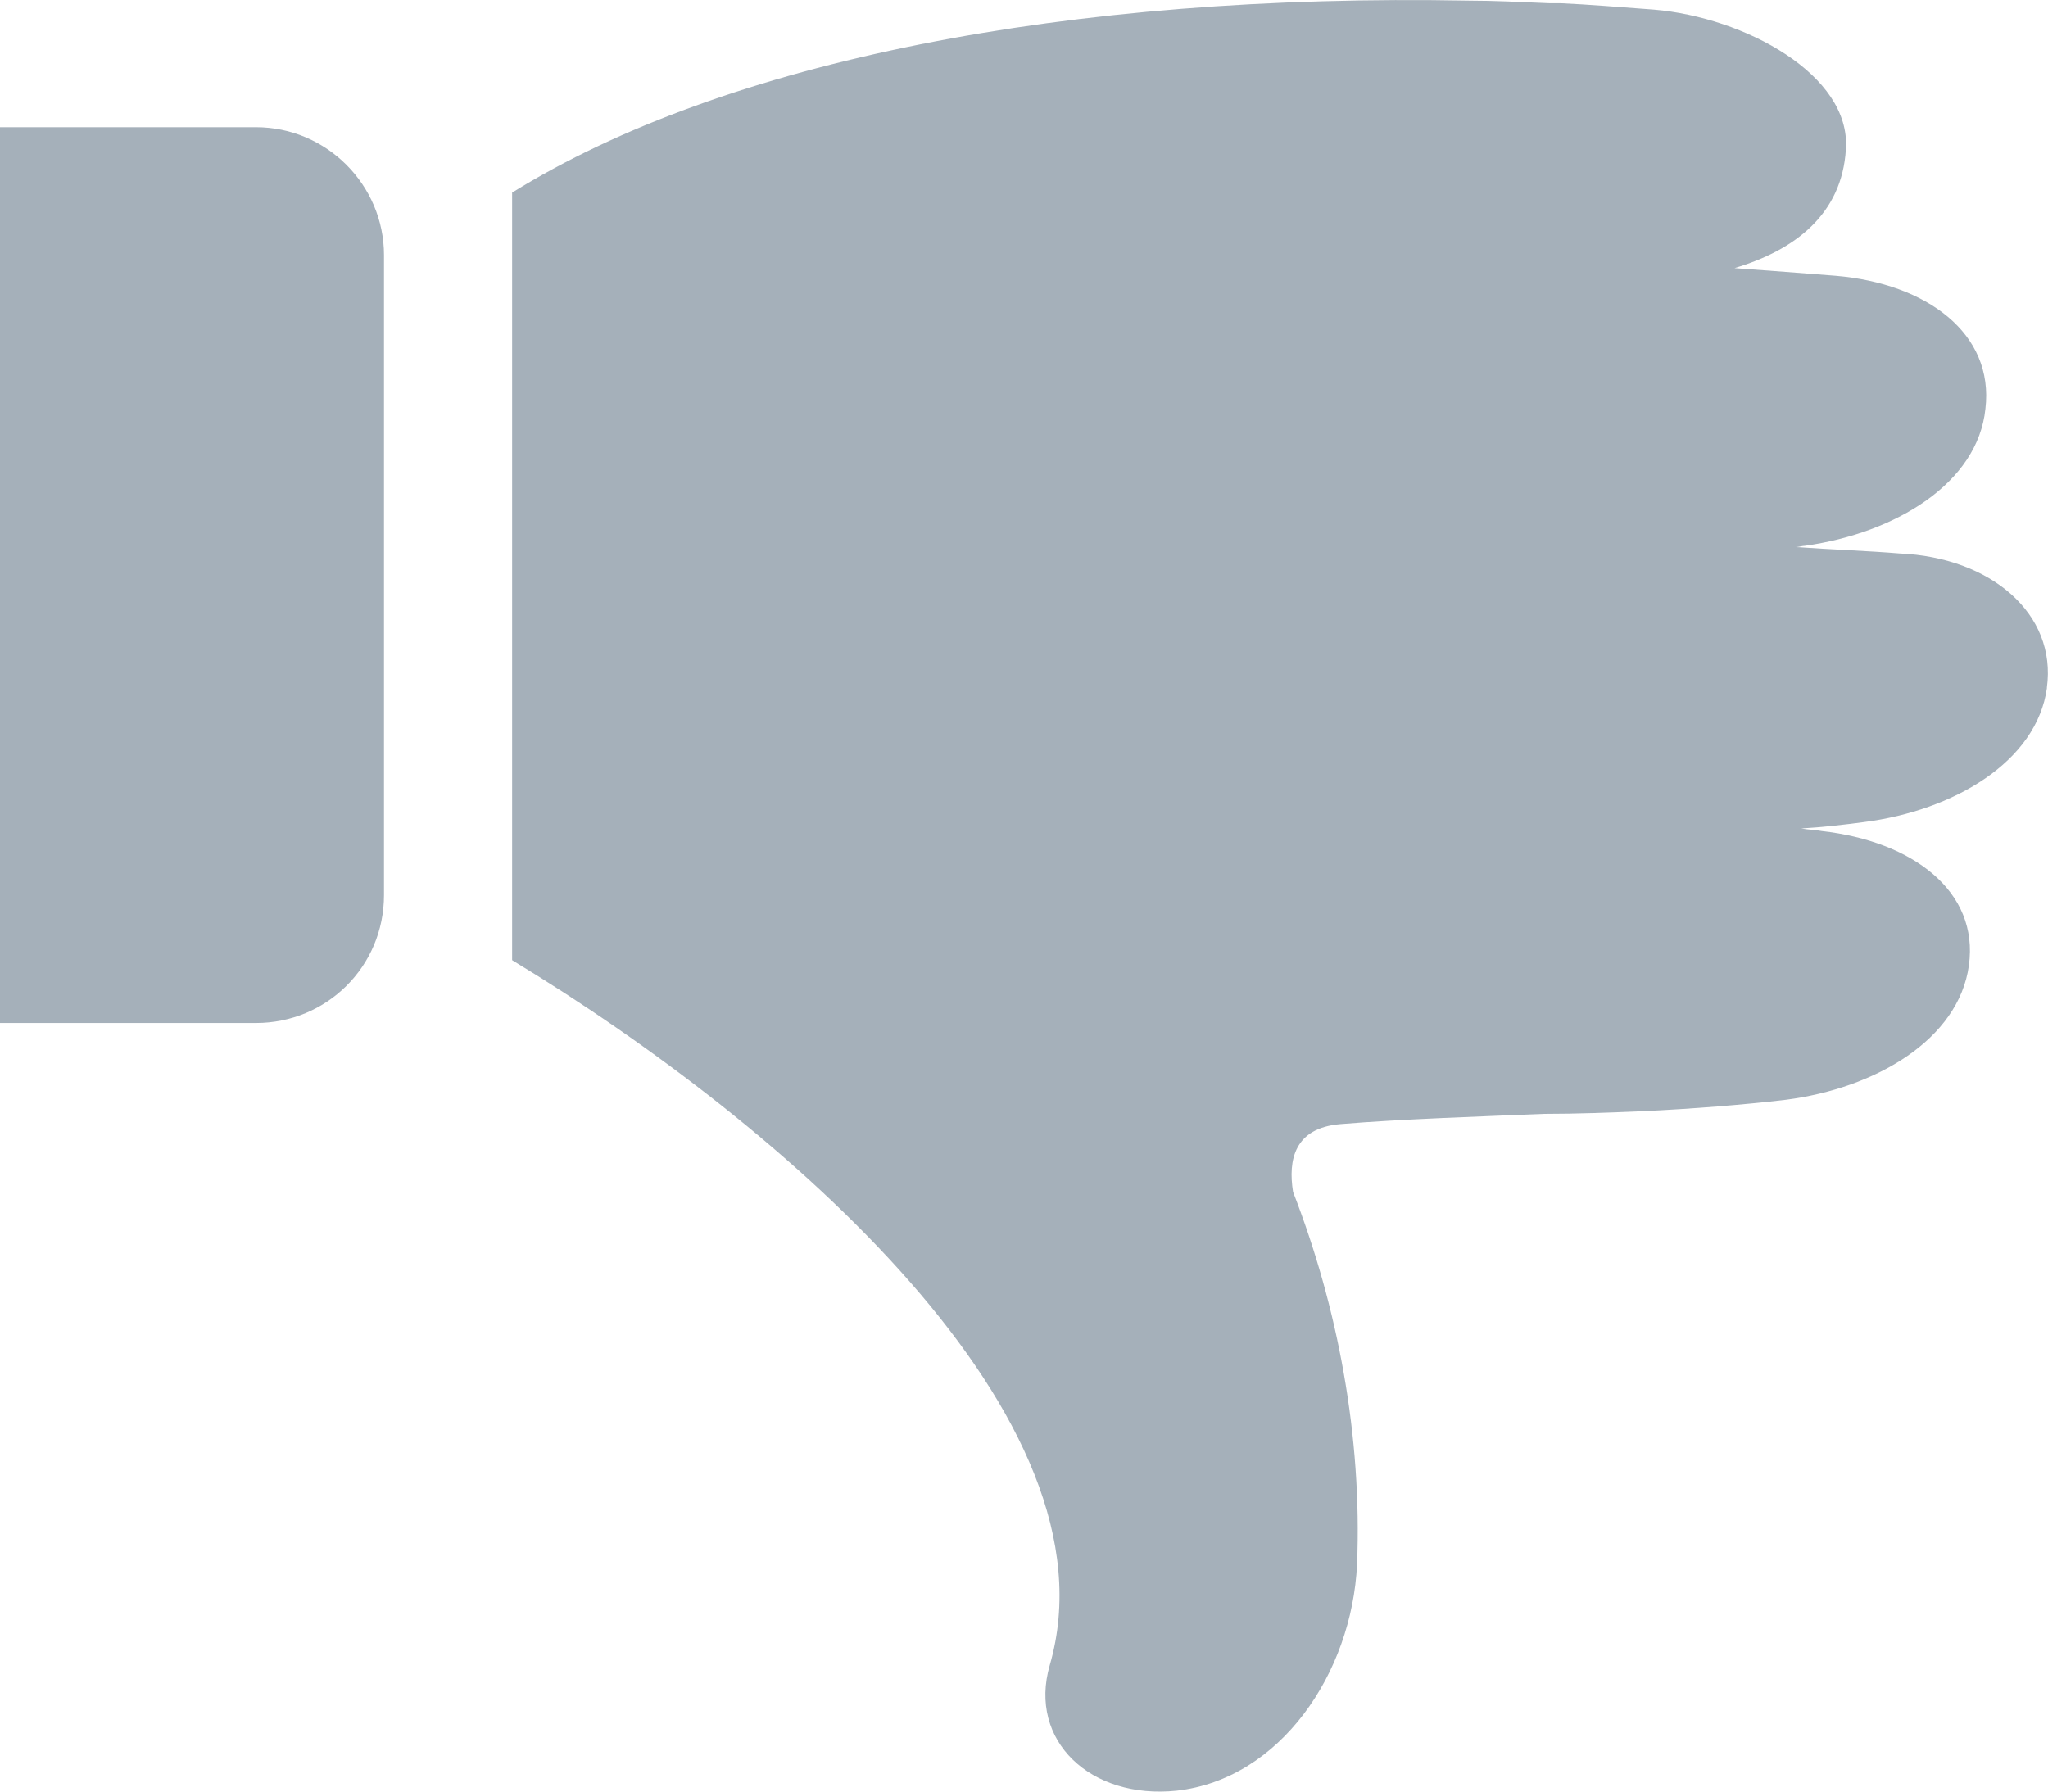
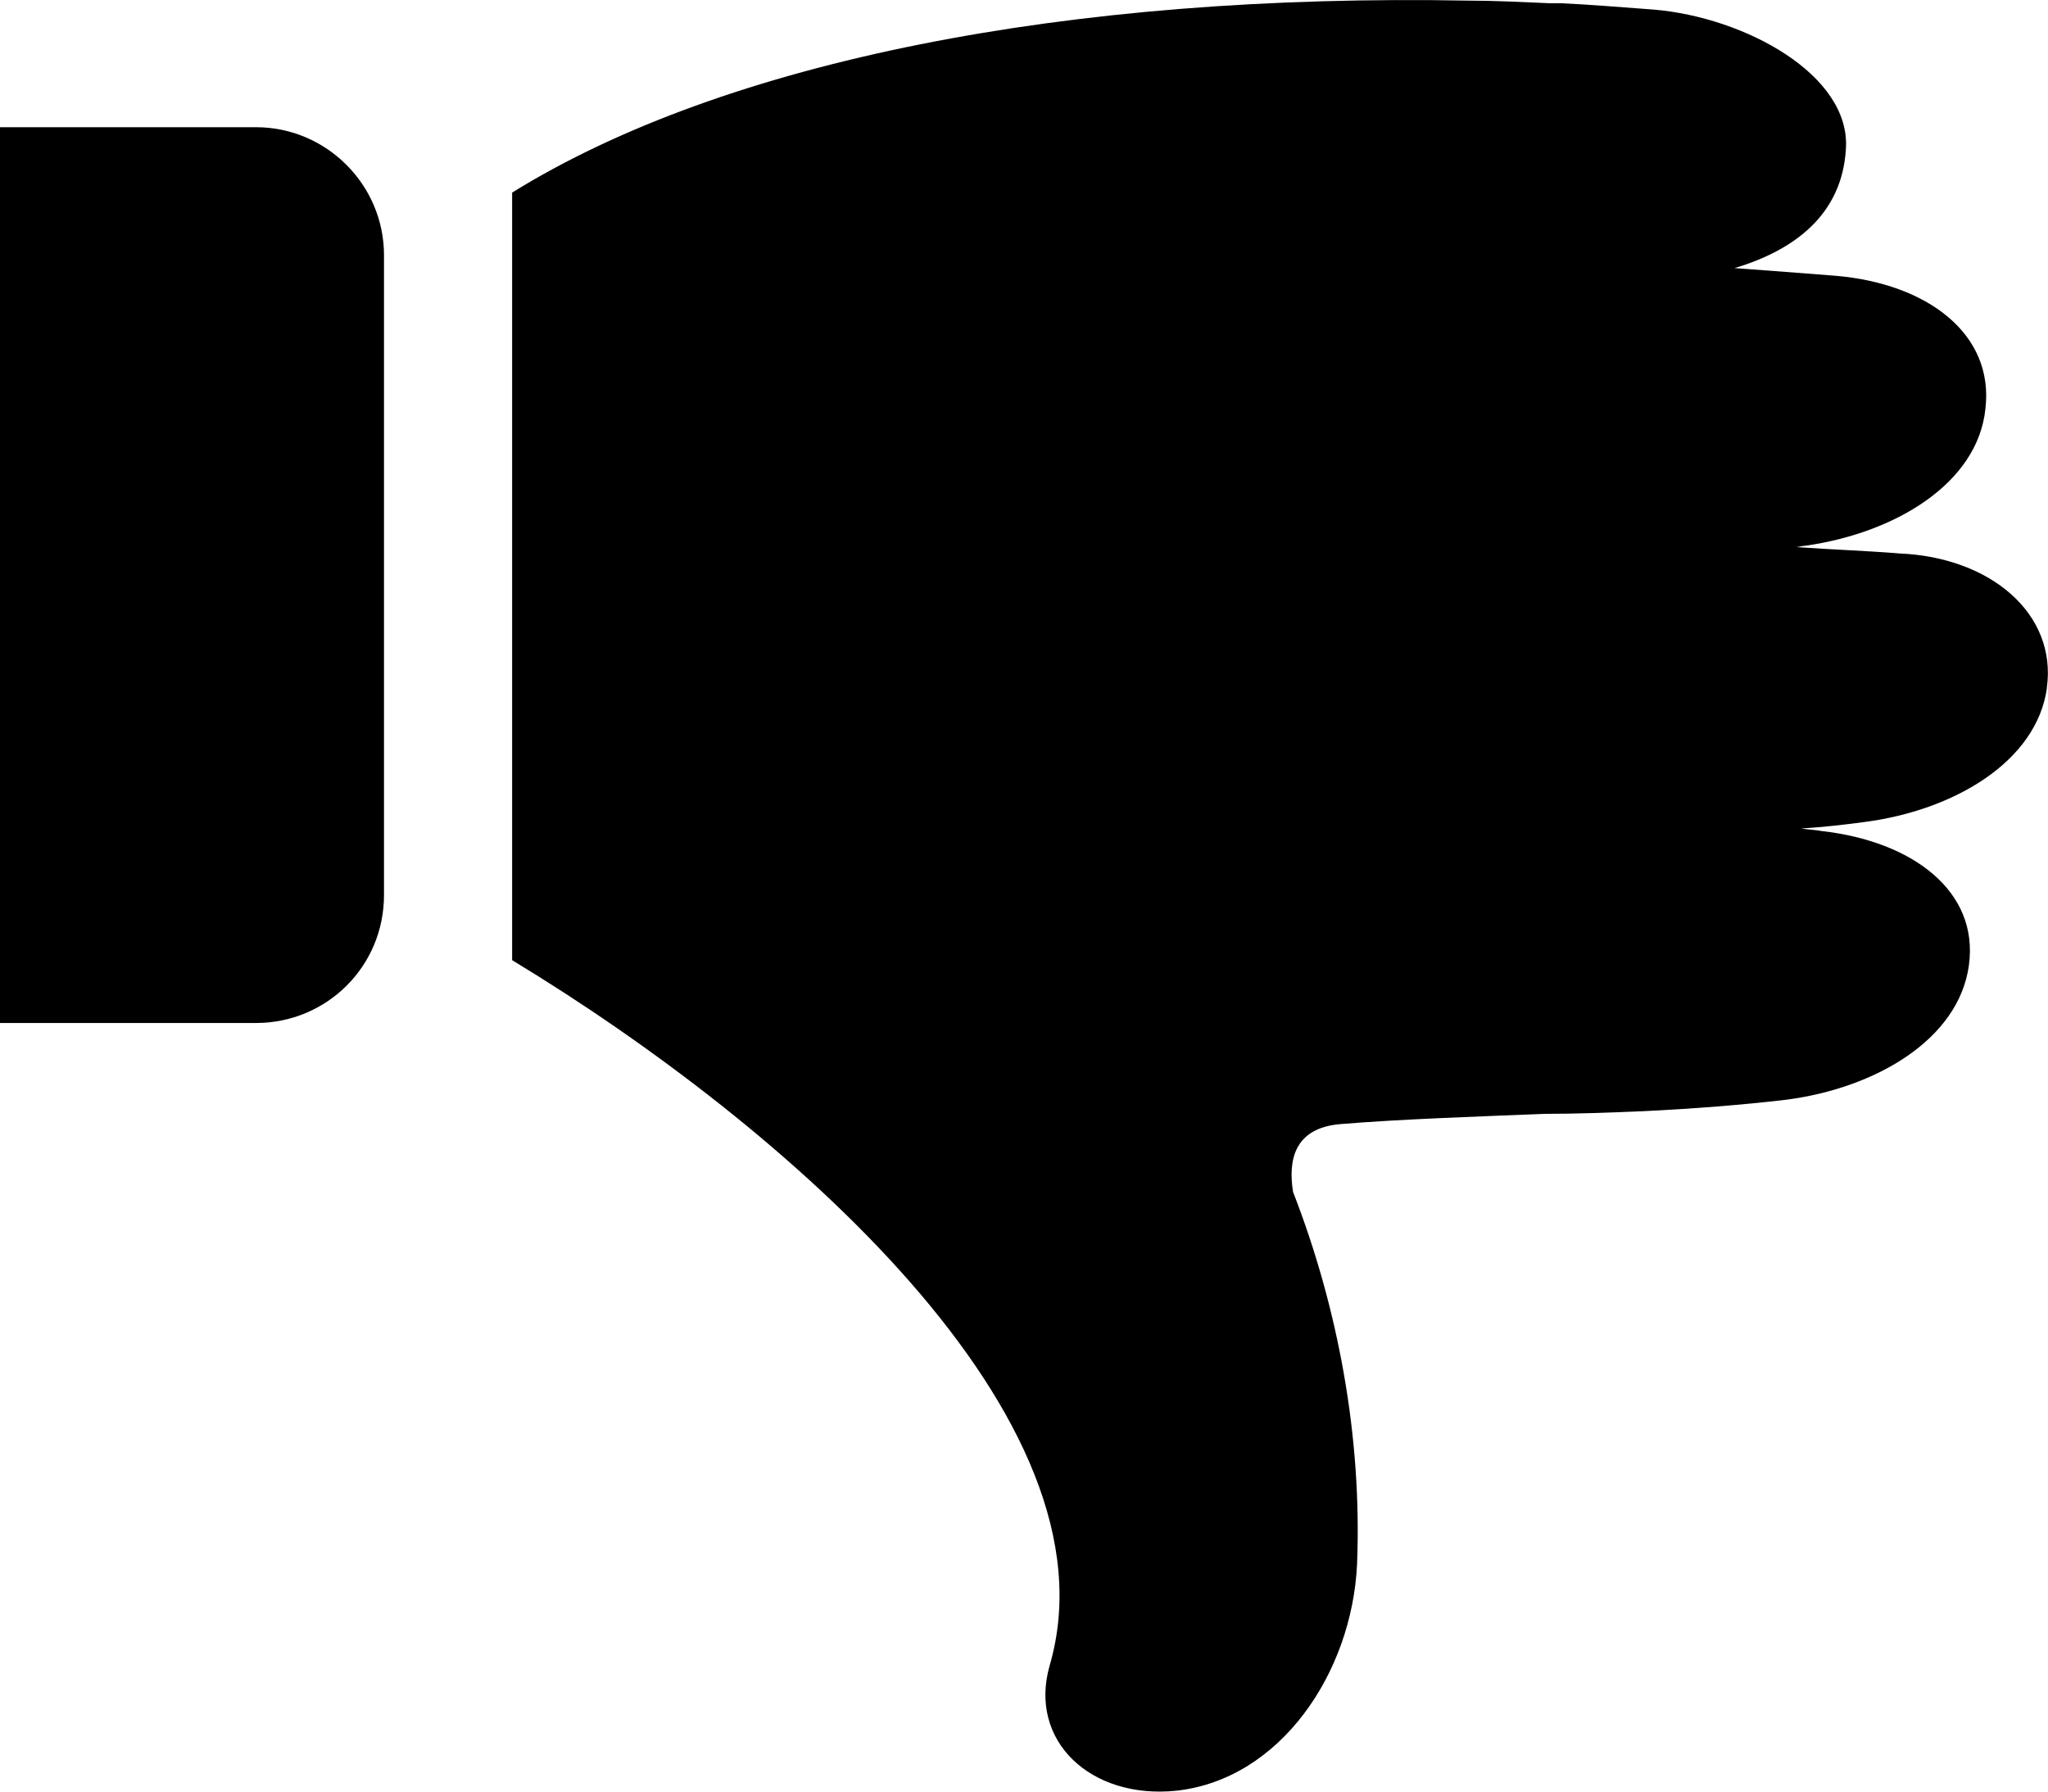
- <svg xmlns="http://www.w3.org/2000/svg" viewBox="0 0 16 14">
-   <path d="M15.992 5.374c-.08.58-.73.96-1.43 1.05-.15.02-.32.04-.49.05.06.01.11.01.16.02.71.08 1.23.47 1.15 1.05-.08.58-.73.96-1.43 1.05-.34.04-.72.07-1.13.09h-.01c-.24.01-.49.02-.75.02-.48.02-1.11.04-1.59.08-.36.03-.41.28-.37.53.35.9.54 1.91.5 2.91-.04.85-.6 1.679-1.41 1.769-.671.07-1.161-.39-.991-.98.56-1.93-2.07-4.22-4.2-5.51V1.505c1.66-1.03 4.35-1.56 7.48-1.5.19 0 .39.01.62.02h.09c.22.01.46.03.73.05.71.06 1.54.51 1.5 1.09-.03.51-.4.79-.87.93.27.02.54.04.79.06.71.06 1.24.45 1.17 1.04-.06.58-.7.97-1.41 1.07-.02 0-.05.01-.07.01.29.02.57.03.81.05.71.03 1.23.47 1.15 1.05zM2 7.994H0v-7h2c.55 0 1 .45 1 1v5c0 .56-.45 1-1 1z" fill="#A5B0BA" fill-rule="nonzero" />
+ <svg xmlns="http://www.w3.org/2000/svg" width="16" height="14" viewBox="0 0 16 14">
+   <path d="M15.992 5.374c-.08.58-.73.96-1.43 1.05-.15.02-.32.04-.49.05.06.01.11.01.16.02.71.08 1.23.47 1.15 1.05-.08.58-.73.96-1.43 1.05-.34.04-.72.07-1.13.09h-.01c-.24.01-.49.02-.75.02-.48.02-1.11.04-1.59.08-.36.03-.41.28-.37.53.35.9.54 1.91.5 2.91-.04.85-.6 1.679-1.41 1.769-.671.07-1.161-.39-.991-.98.56-1.93-2.07-4.22-4.2-5.51V1.505c1.66-1.03 4.35-1.56 7.48-1.5.19 0 .39.01.62.02h.09c.22.01.46.03.73.05.71.06 1.54.51 1.5 1.09-.03.51-.4.79-.87.93.27.02.54.04.79.06.71.06 1.24.45 1.17 1.04-.06.58-.7.97-1.41 1.07-.02 0-.05.01-.07.01.29.02.57.03.81.05.71.03 1.23.47 1.15 1.05zM2 7.994H0v-7h2c.55 0 1 .45 1 1v5c0 .56-.45 1-1 1z" fill-rule="nonzero" />
</svg>
